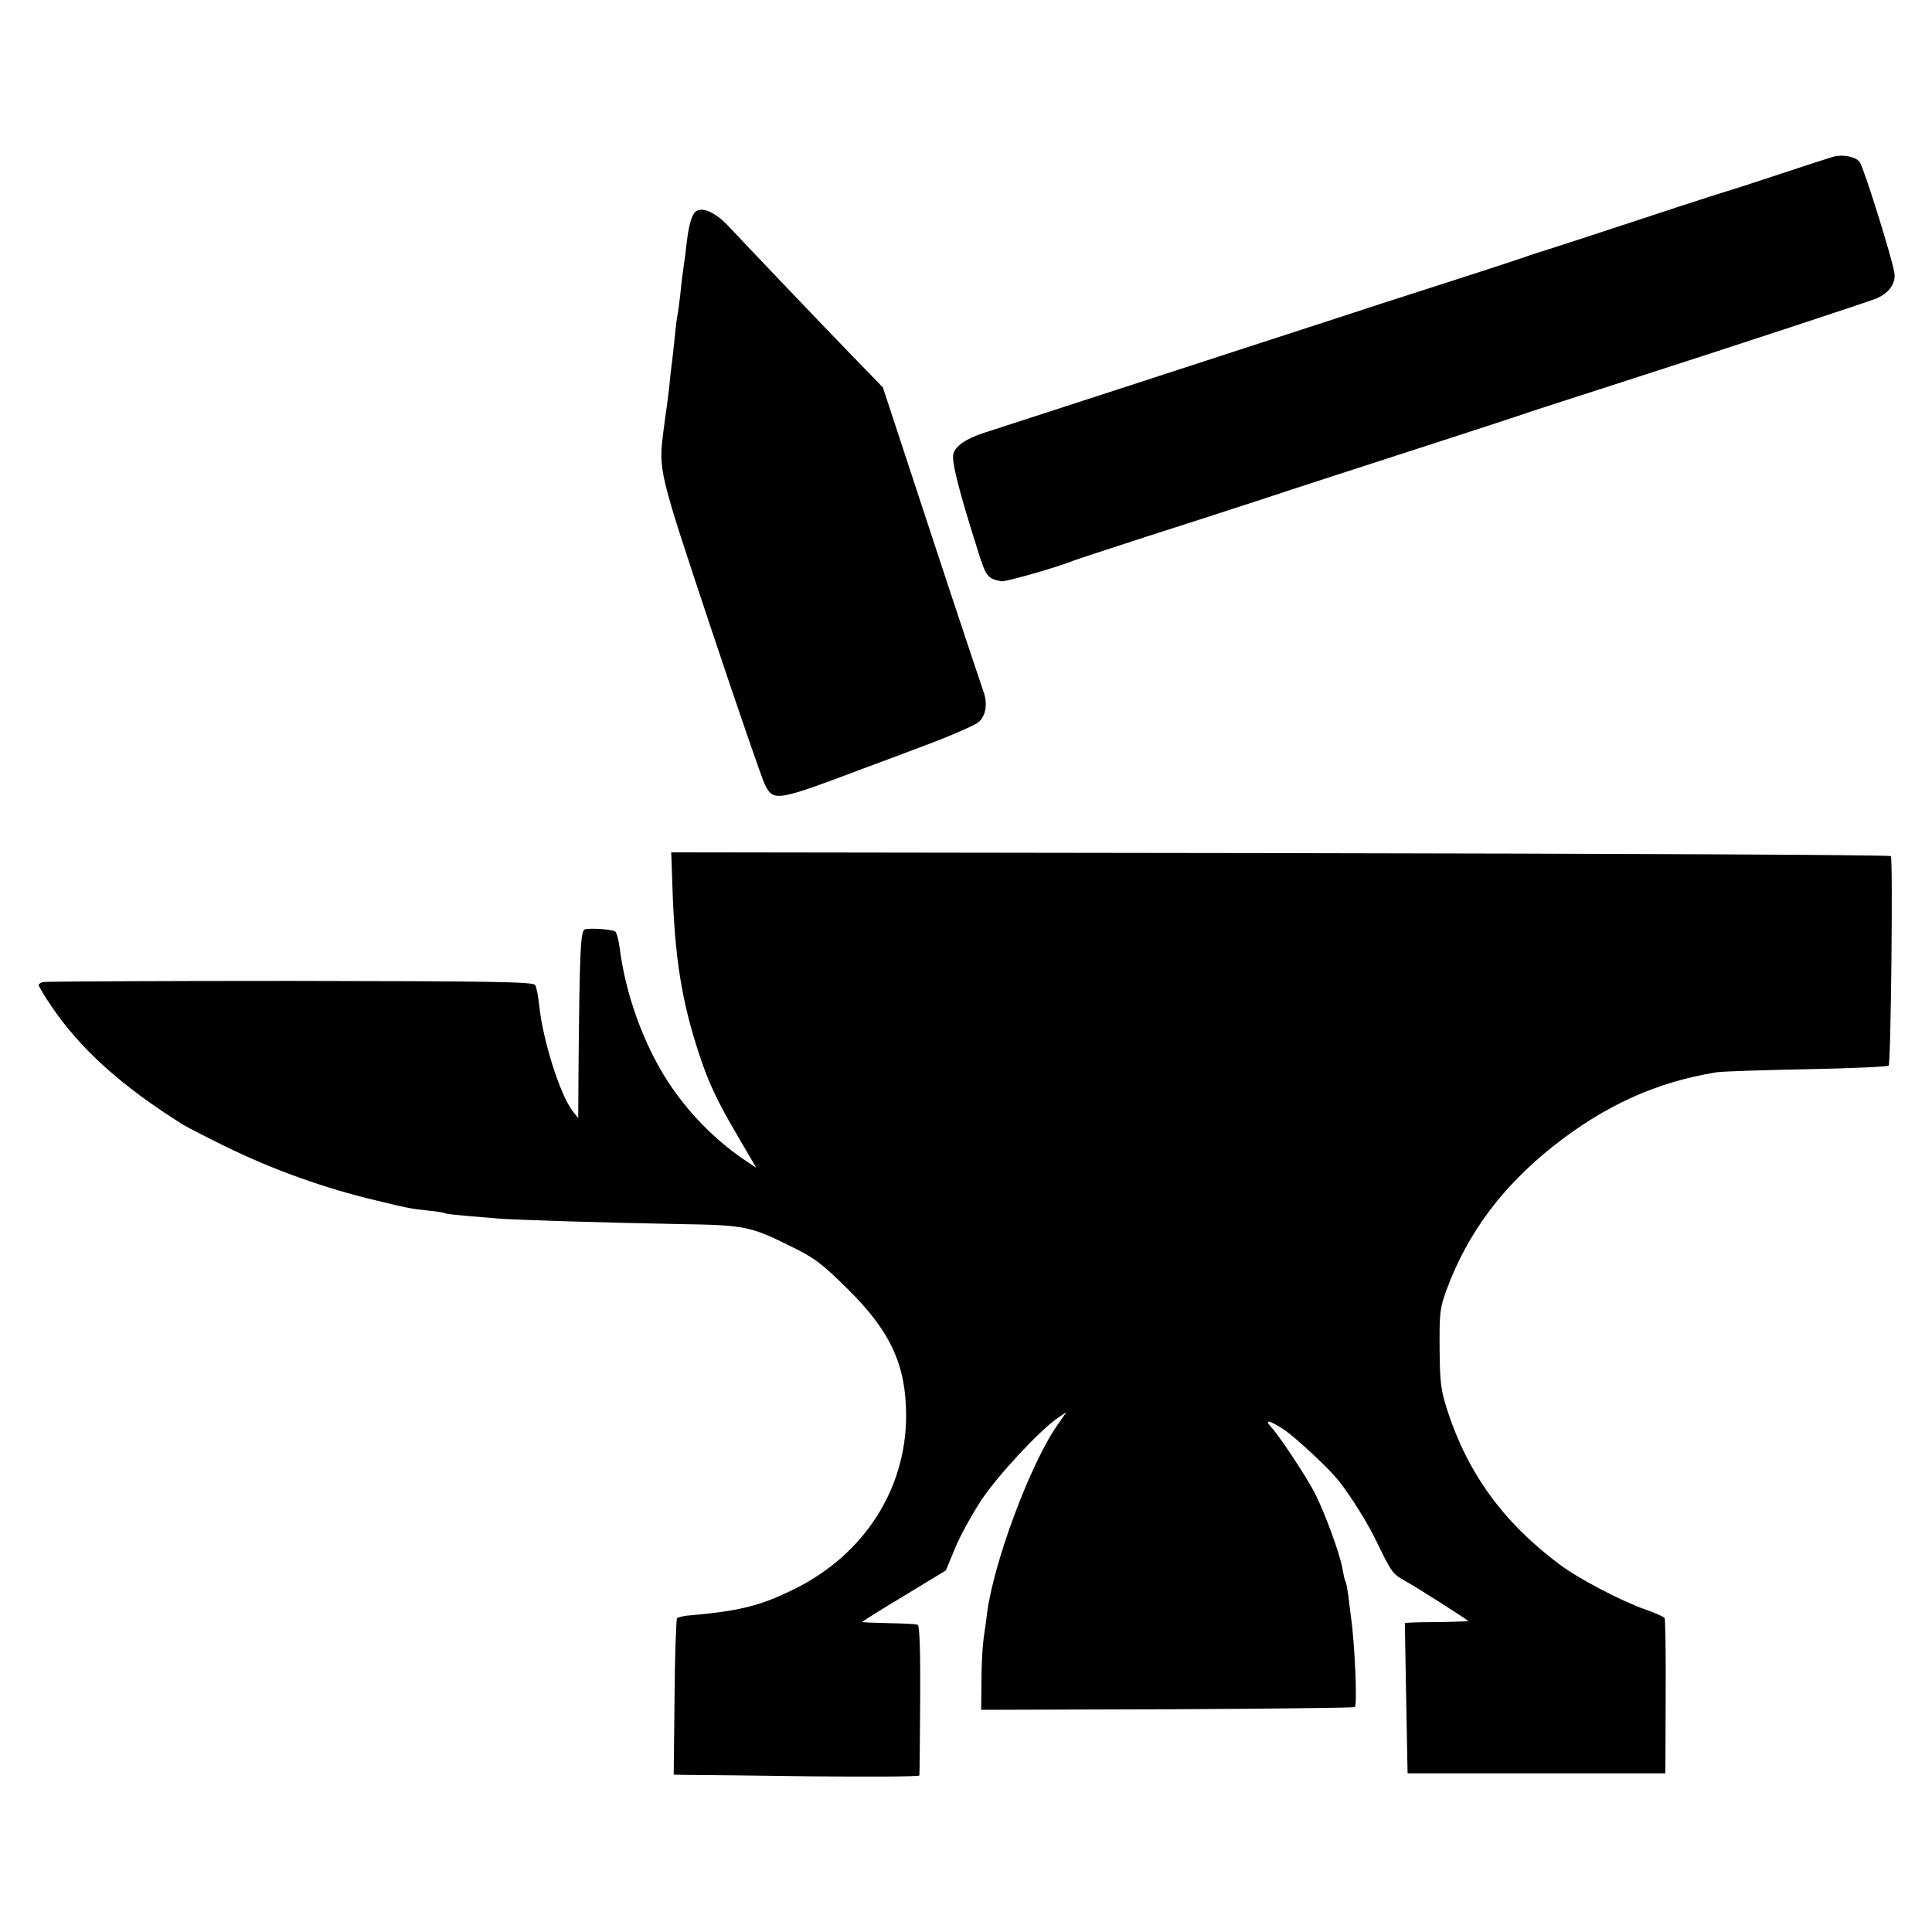
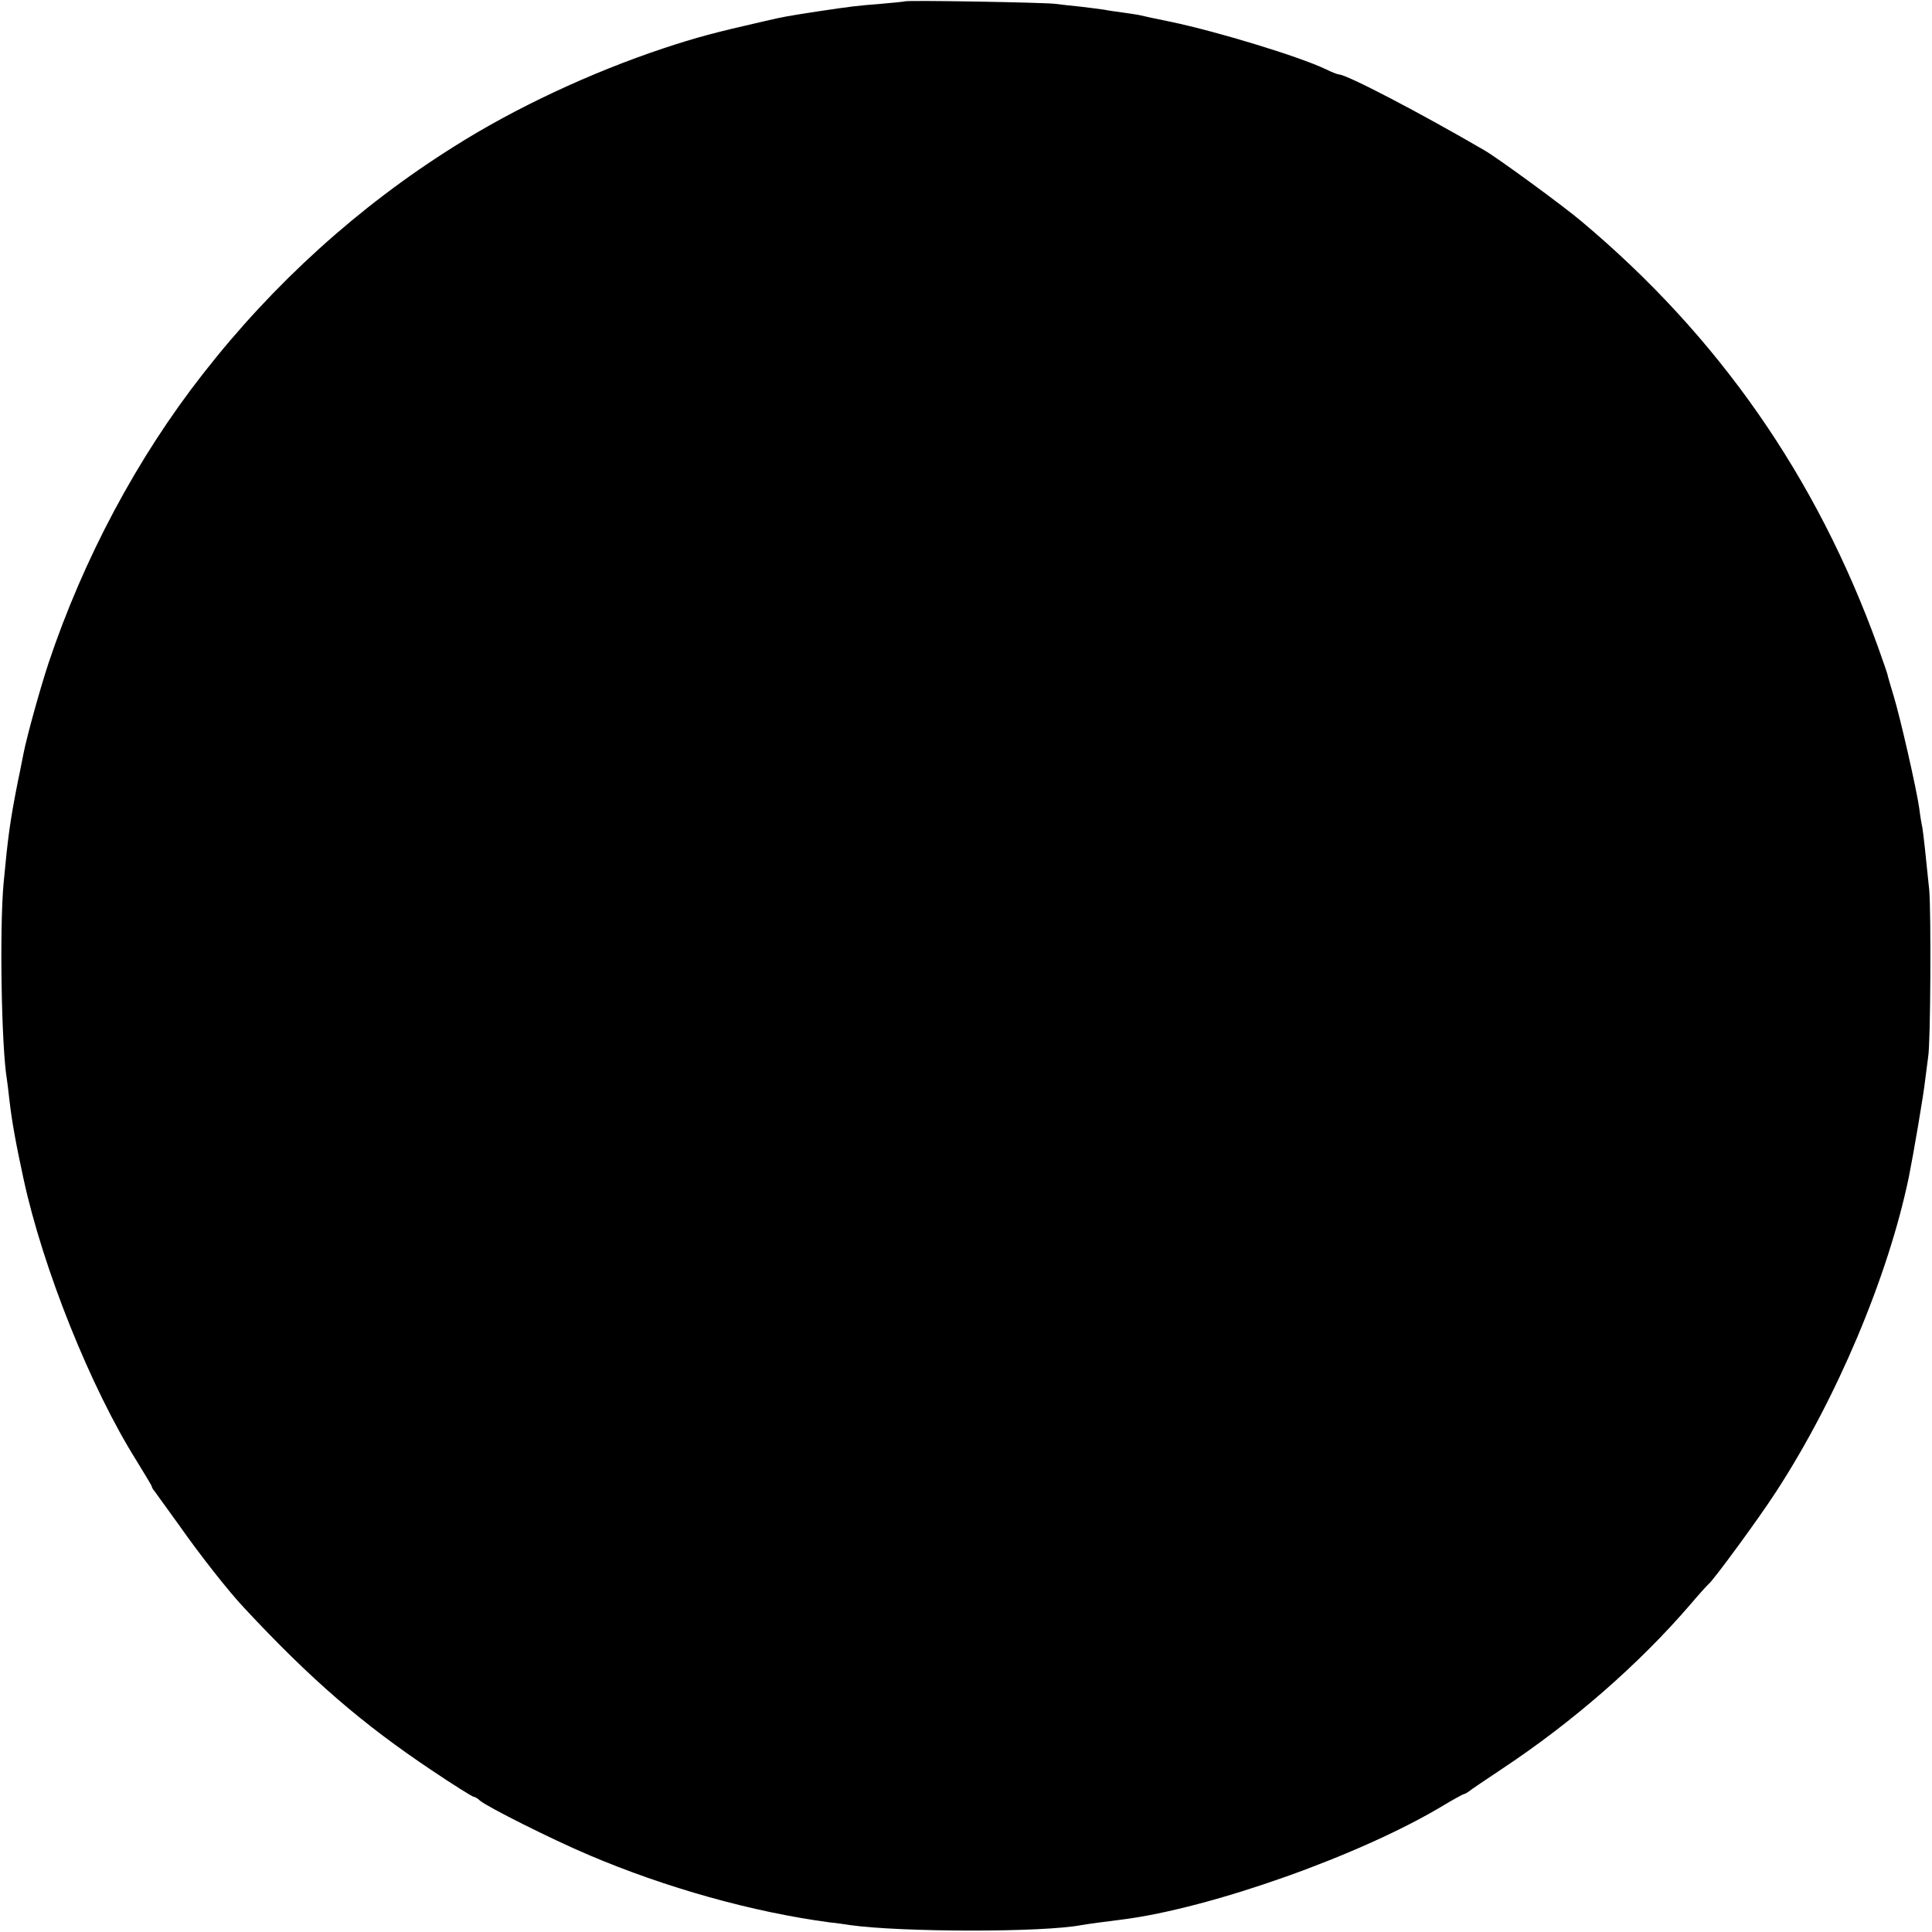
<svg xmlns="http://www.w3.org/2000/svg" version="1.0" width="700pt" height="700pt" viewBox="0 0 700 700" preserveAspectRatio="xMidYMid meet">
  <g transform="translate(0,700) scale(0.1,-0.1)" fill="#000000" stroke="none">
-     <path d="M6645 6433 c-11 -3 -101 -32 -200 -65 -99 -33 -187 -61 -195 -63 -8 -2 -82 -26 -165 -53 -187 -62 -527 -173 -540 -176 -5 -2 -17 -6 -25 -9 -14 -5 -122 -41 -515 -167 -82 -27 -294 -96 -470 -153 -288 -94 -848 -276 -966 -314 -67 -21 -108 -49 -115 -78 -7 -26 21 -136 88 -347 30 -97 36 -105 86 -114 15 -3 192 48 252 71 19 8 143 48 275 91 132 42 326 105 430 139 105 35 352 115 550 179 198 64 385 125 415 136 30 10 177 57 325 105 438 141 877 286 922 303 46 19 72 54 67 92 -9 57 -111 382 -126 403 -14 19 -59 28 -93 20z" />
-     <path d="M2512 6223 c-12 -22 -20 -62 -27 -128 -3 -27 -8 -61 -10 -75 -2 -14 -7 -52 -10 -85 -4 -33 -8 -67 -10 -75 -2 -8 -7 -44 -10 -80 -4 -36 -8 -76 -10 -90 -2 -14 -7 -54 -10 -90 -4 -36 -9 -72 -10 -80 -2 -8 -6 -44 -11 -80 -18 -146 -20 -139 170 -710 98 -294 187 -552 197 -572 32 -64 40 -62 369 62 25 9 121 45 214 80 93 35 180 73 192 84 27 24 33 69 17 111 -6 17 -91 271 -188 566 l-176 535 -121 125 c-104 107 -366 382 -439 460 -55 58 -109 76 -127 42z" />
-     <path d="M2436 3798 c8 -265 33 -425 99 -623 33 -99 63 -164 139 -293 l66 -113 -48 32 c-106 73 -201 171 -272 280 -90 139 -154 319 -175 486 -4 29 -11 55 -16 58 -12 8 -89 13 -109 8 -17 -4 -20 -75 -24 -521 l-1 -163 -20 25 c-45 58 -108 255 -121 381 -4 35 -10 69 -15 76 -7 12 -160 14 -886 15 -483 0 -886 -2 -896 -4 -9 -2 -17 -7 -17 -11 0 -4 20 -38 45 -75 106 -157 256 -292 480 -432 17 -10 83 -44 148 -76 175 -86 365 -154 552 -198 120 -29 122 -29 185 -36 30 -3 57 -7 61 -9 5 -4 36 -7 194 -20 64 -5 379 -15 655 -20 242 -4 256 -7 410 -83 82 -40 110 -62 201 -152 156 -154 212 -276 212 -460 0 -263 -150 -499 -398 -624 -128 -64 -201 -83 -398 -100 -15 -2 -30 -6 -34 -9 -3 -4 -8 -133 -9 -287 l-3 -280 57 -1 c31 0 231 -2 445 -5 213 -2 387 -1 388 3 1 5 2 128 3 275 1 175 -2 269 -9 271 -5 3 -53 5 -105 6 -52 1 -95 3 -96 4 -2 1 66 44 150 94 l153 93 34 82 c19 46 62 123 94 172 59 89 208 249 274 296 l35 24 -34 -49 c-99 -143 -231 -500 -254 -682 -2 -21 -8 -60 -12 -88 -4 -27 -8 -97 -8 -155 l-1 -105 674 2 c371 2 677 5 680 8 9 10 0 226 -14 325 -2 14 -6 47 -9 74 -4 27 -8 52 -11 56 -3 4 -7 25 -11 46 -8 51 -65 206 -100 274 -32 62 -126 203 -157 238 -28 30 -10 28 44 -7 41 -27 165 -142 200 -187 44 -56 101 -147 134 -214 57 -118 60 -122 106 -148 42 -23 229 -142 229 -146 0 0 -42 -2 -92 -3 -51 0 -103 -1 -115 -2 l-23 -1 4 -228 c2 -125 5 -247 5 -272 l1 -45 467 0 467 0 1 277 c1 152 -1 281 -4 286 -3 4 -35 19 -71 31 -90 32 -244 113 -311 164 -202 151 -331 329 -405 557 -24 75 -27 101 -28 225 -1 129 1 146 26 214 76 204 200 370 383 516 189 150 377 235 595 270 19 3 166 8 325 11 160 3 293 9 298 13 8 8 16 747 8 759 -4 5 -999 9 -2212 11 l-2207 3 4 -114z" />
+     <path d="M3278 6995 c-2 -1 -41 -5 -88 -9 -87 -7 -105 -9 -225 -27 -116 -18 -123 -19 -192 -35 -184 -42 -248 -59 -369 -99 -264 -88 -538 -216 -759 -356 -346 -217 -655 -497 -910 -824 -238 -304 -432 -668 -559 -1047 -31 -94 -79 -267 -91 -329 -3 -13 -11 -58 -20 -99 -29 -147 -36 -200 -52 -370 -15 -165 -8 -592 12 -711 2 -13 6 -46 9 -74 9 -78 23 -156 51 -285 70 -325 244 -759 410 -1023 30 -49 55 -90 55 -93 0 -3 4 -10 10 -17 5 -7 46 -64 91 -126 72 -103 179 -239 234 -297 243 -261 429 -421 682 -590 77 -52 145 -94 149 -94 4 0 15 -6 23 -14 27 -23 260 -140 392 -196 281 -120 597 -208 874 -245 22 -2 56 -7 75 -10 186 -26 698 -27 838 0 16 3 104 15 147 20 324 41 870 235 1167 415 37 22 70 40 73 40 3 0 11 5 18 10 7 6 62 43 122 83 253 168 492 376 678 592 33 39 63 72 67 75 17 13 181 236 245 335 219 336 406 779 481 1140 16 79 54 301 59 350 4 33 9 71 11 85 9 47 11 525 4 605 -13 130 -21 202 -25 227 -3 13 -8 43 -11 68 -9 67 -70 335 -94 412 -11 37 -21 70 -21 73 0 2 -16 49 -35 102 -222 615 -578 1125 -1074 1541 -66 56 -304 230 -351 257 -235 137 -500 275 -527 275 -4 0 -26 8 -48 19 -96 46 -391 136 -562 172 -54 11 -106 22 -117 25 -11 2 -38 6 -60 9 -22 3 -51 7 -65 10 -13 2 -52 7 -86 11 -33 3 -74 8 -90 10 -32 5 -540 14 -546 9z" />
  </g>
</svg>
